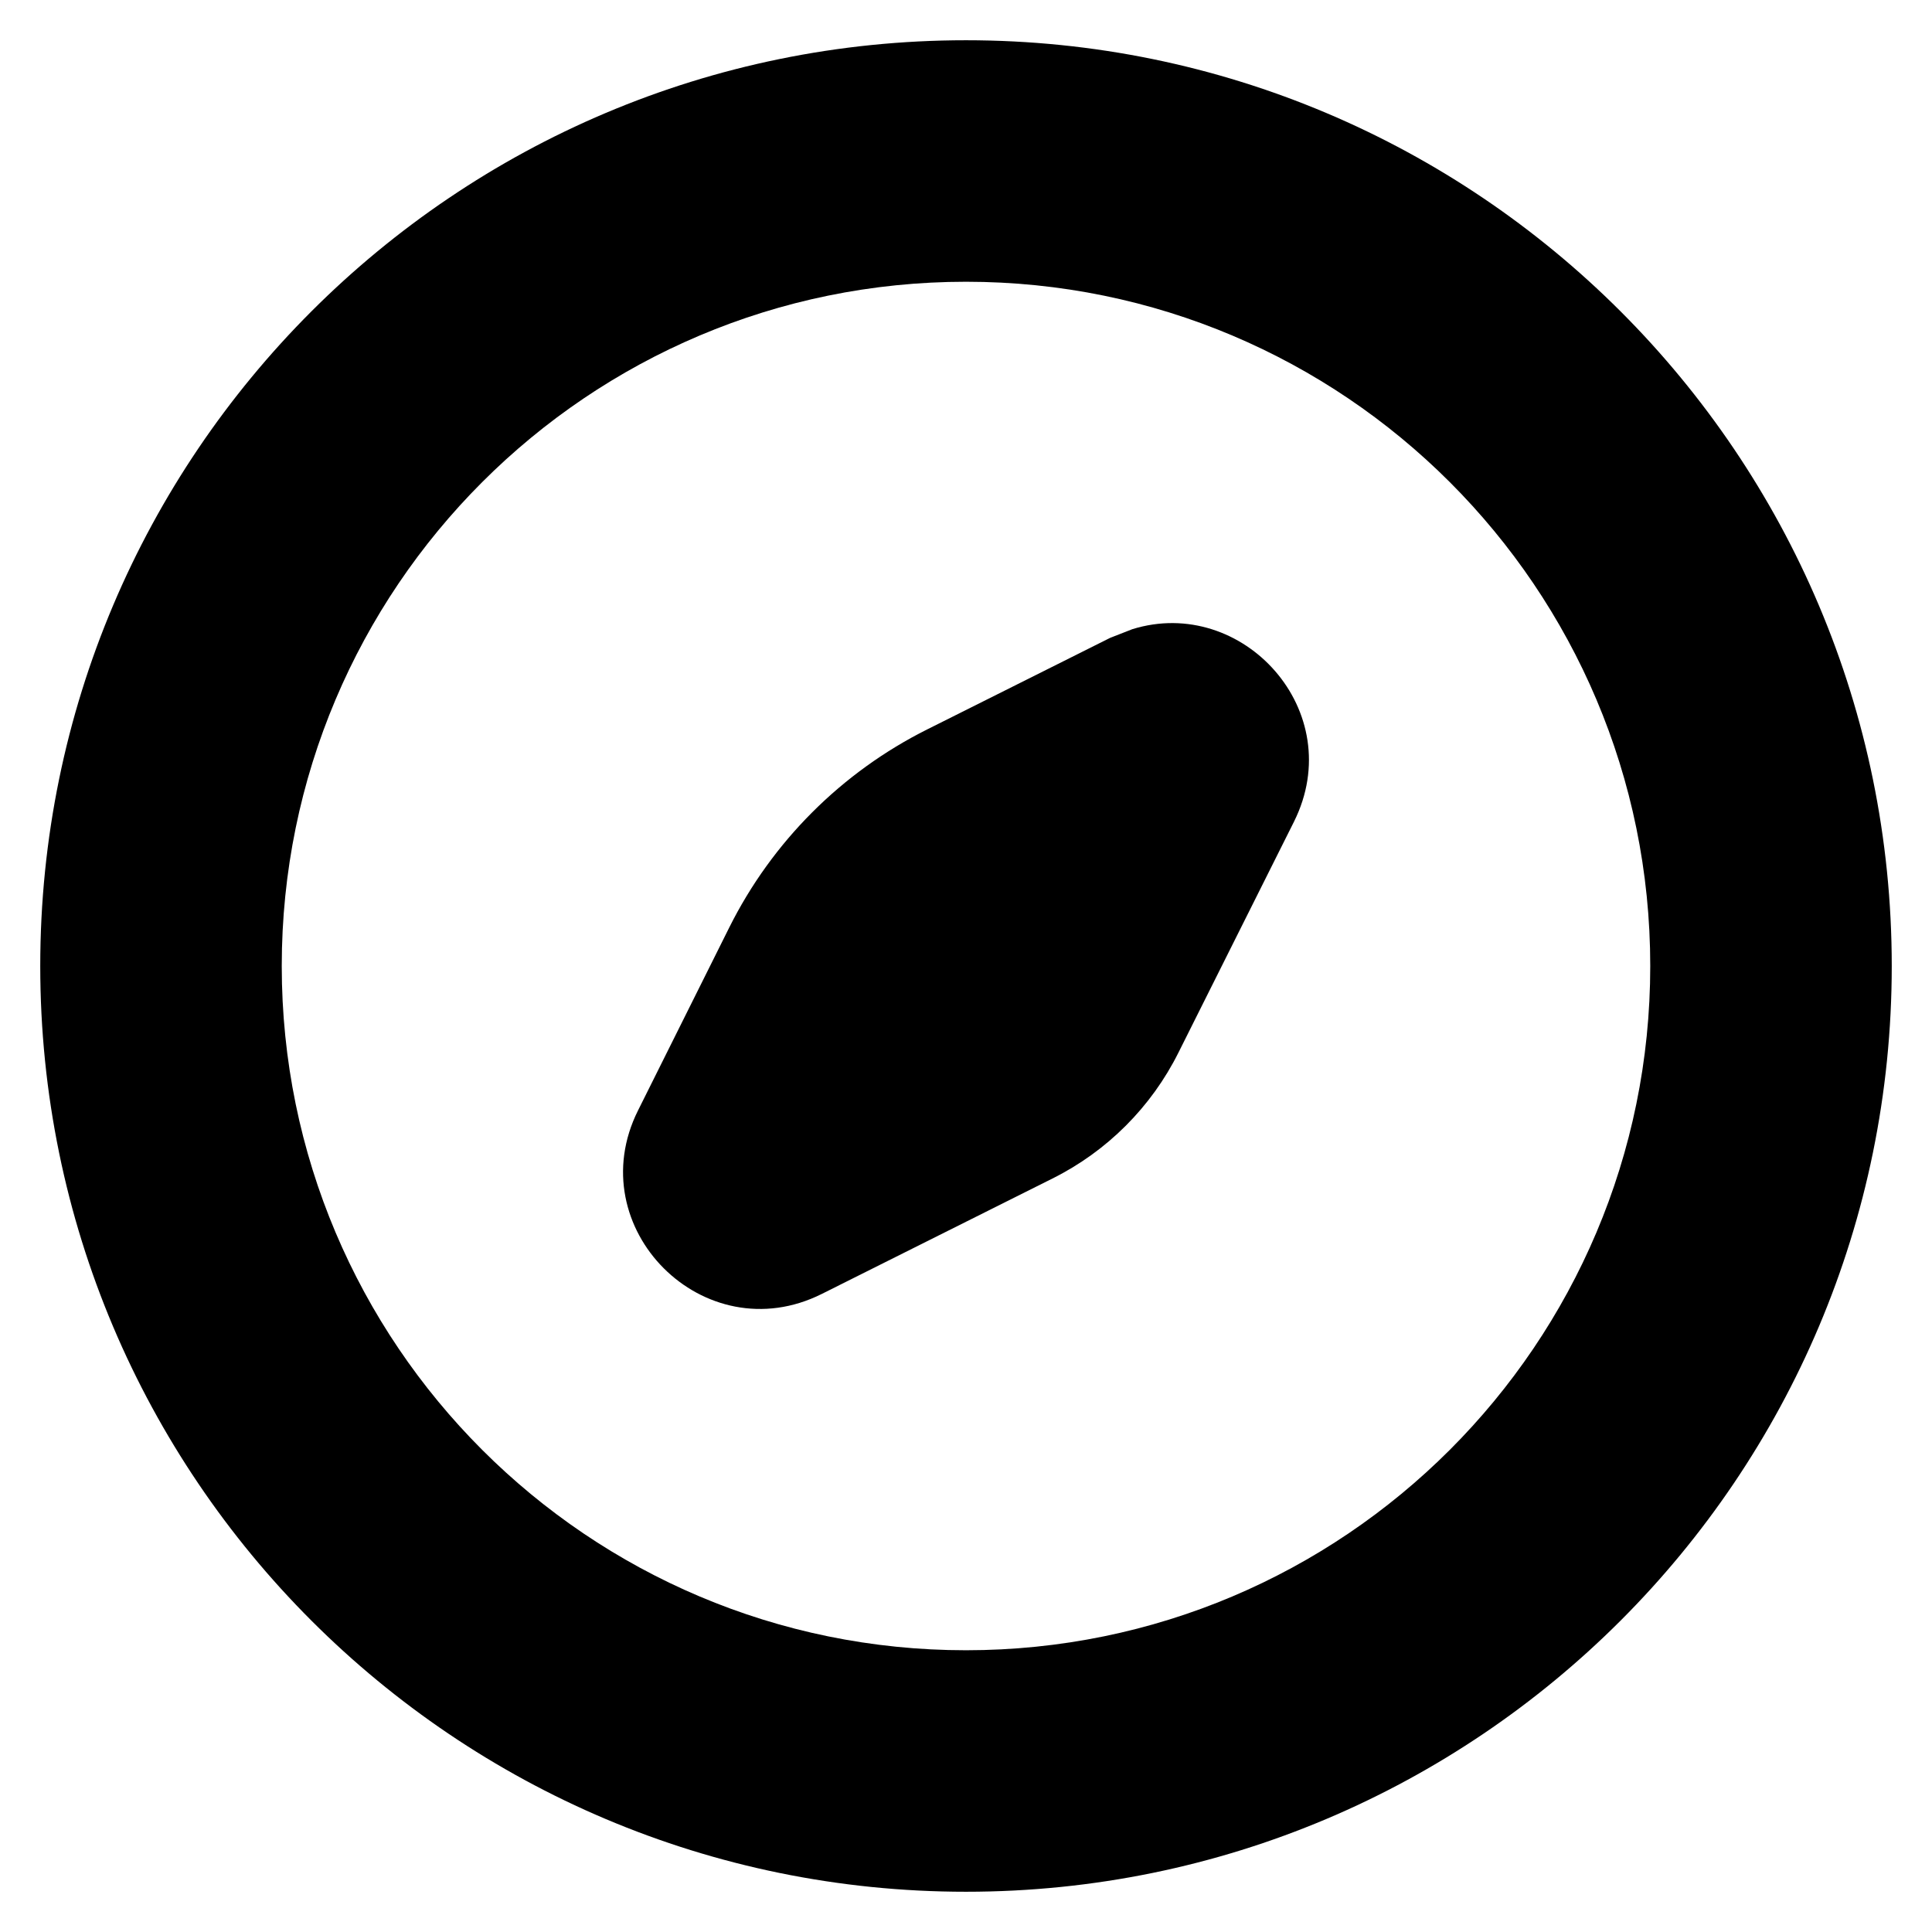
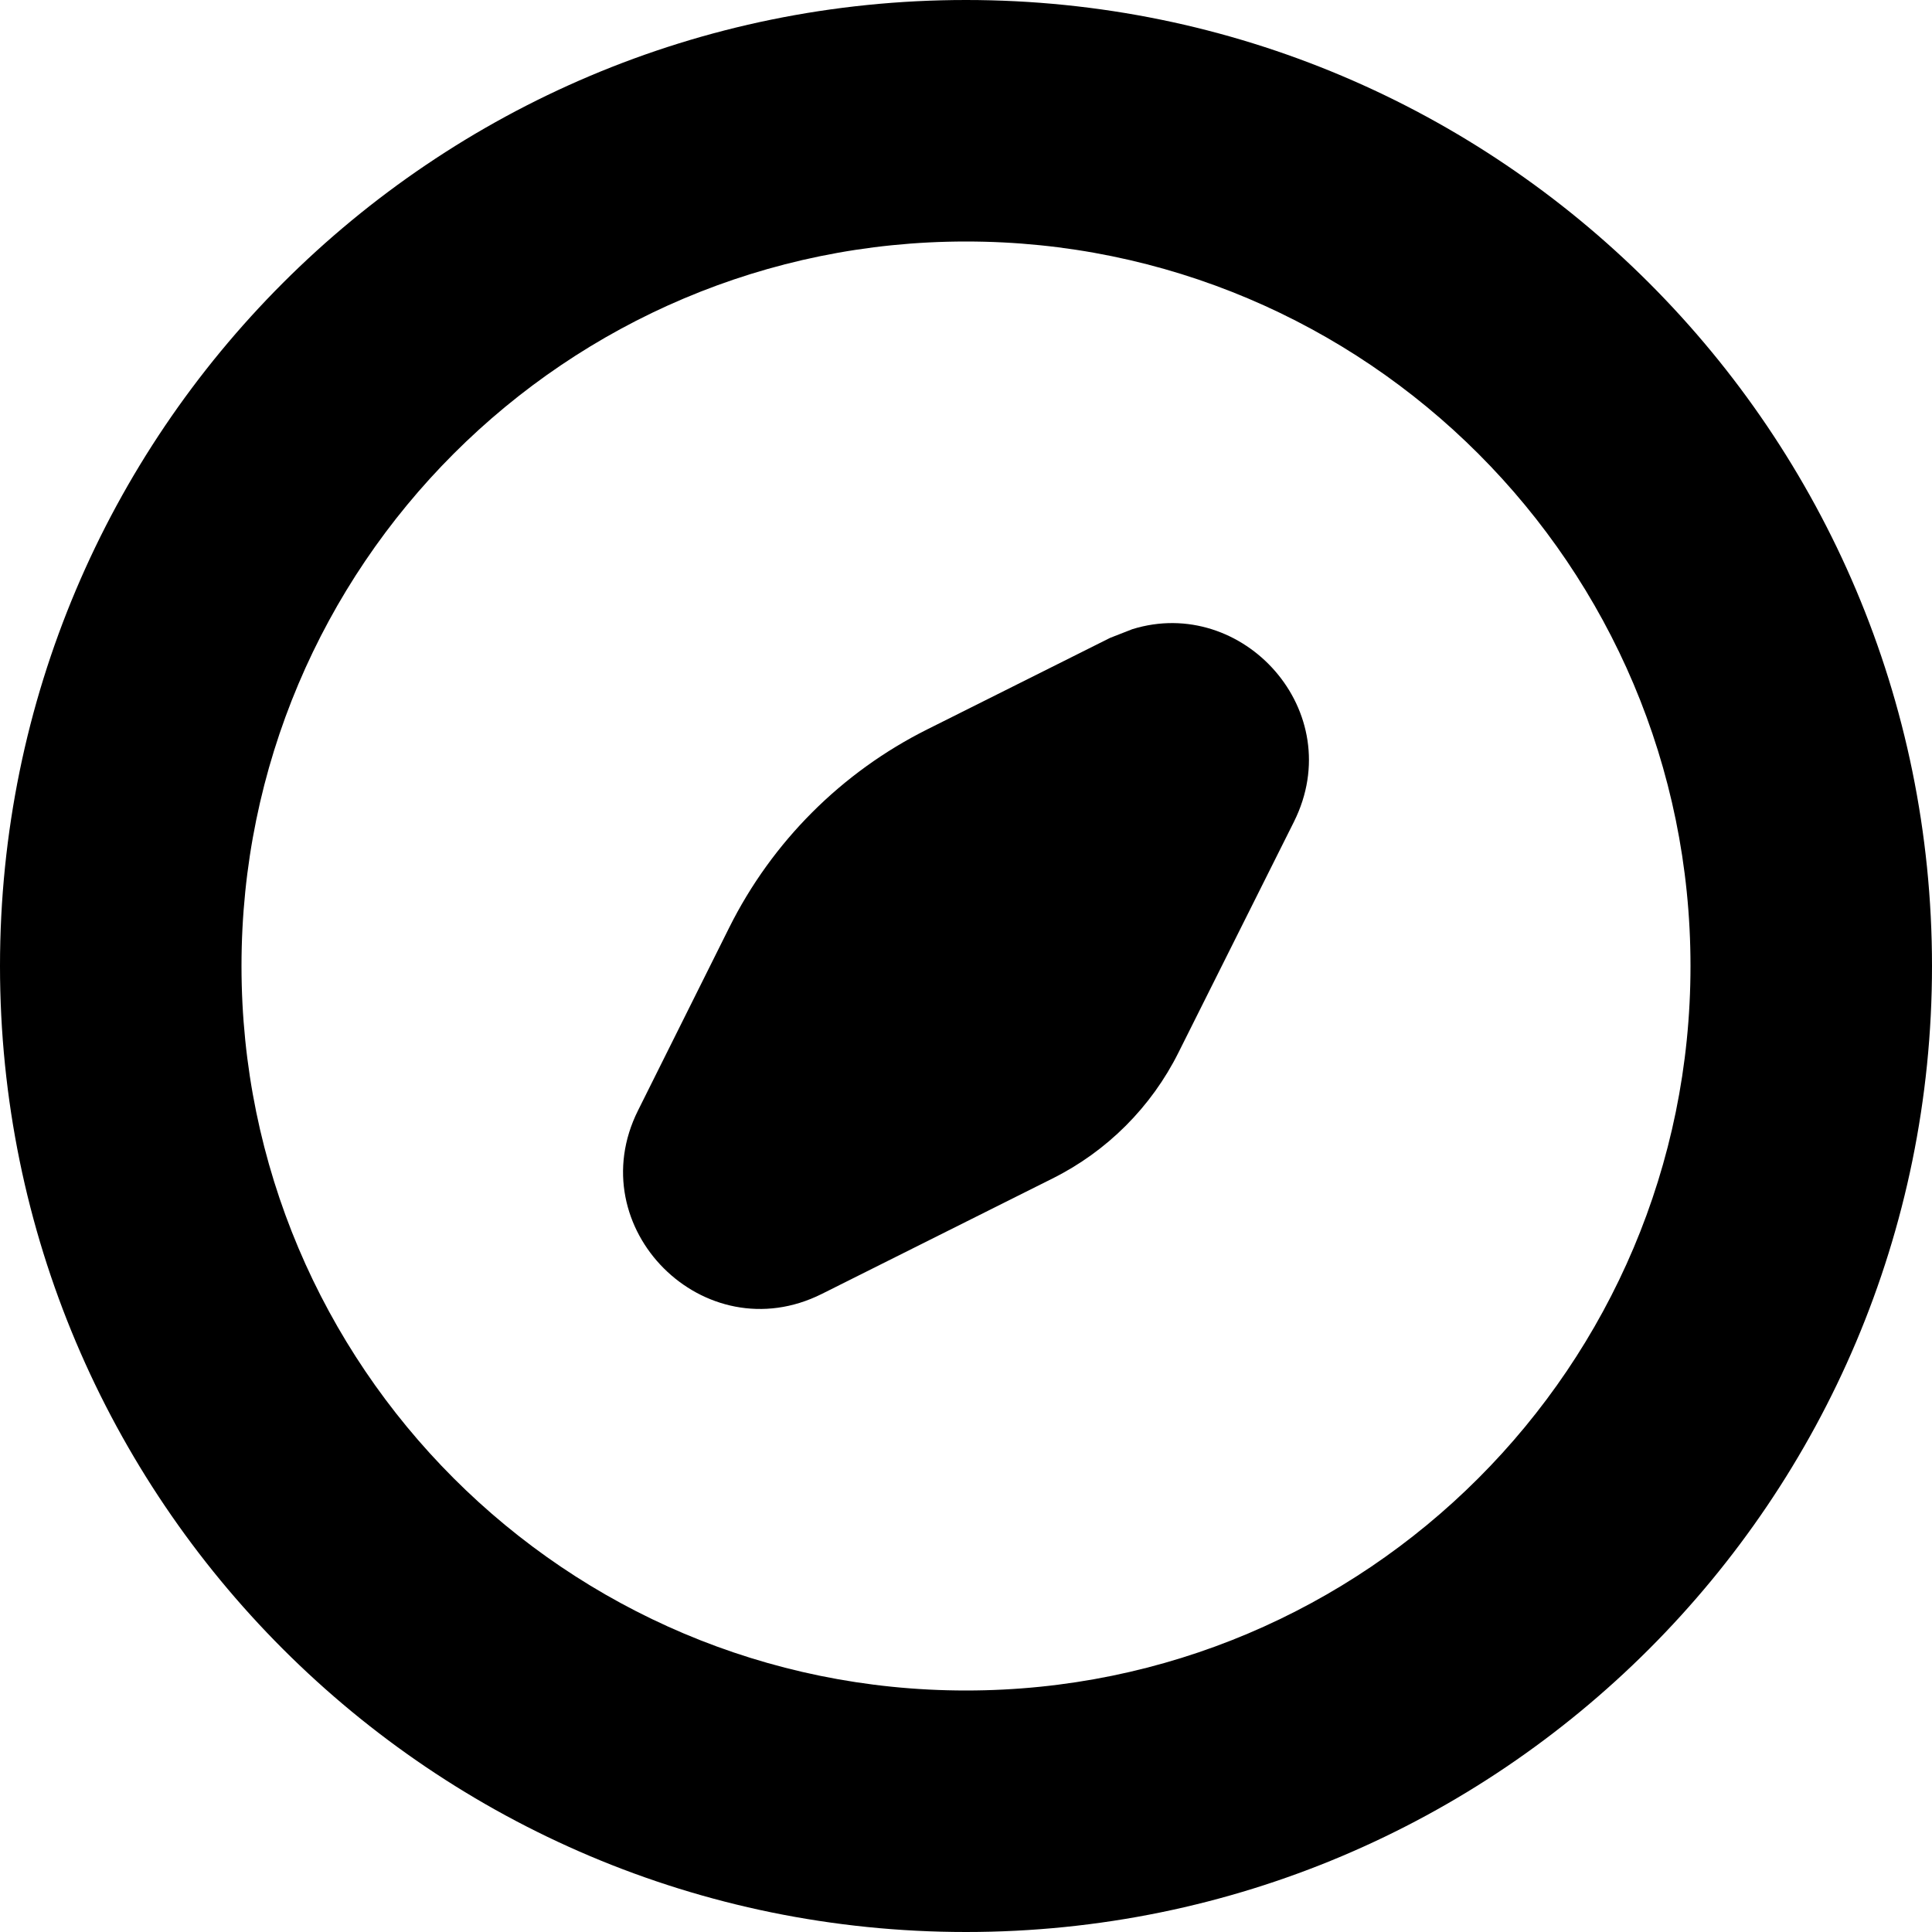
<svg xmlns="http://www.w3.org/2000/svg" width="12" height="12" fill="none" data-fui-icon="true" viewBox="0 0 12 12">
  <g clip-path="url(#a)">
-     <path fill="currentColor" d="M6 .25a5.75 5.75 0 1 1 0 11.5A5.75 5.75 0 0 1 6 .25m0 1.5a4.25 4.25 0 1 0 0 8.5 4.25 4.25 0 0 0 0-8.5m1.033 2.158c.686-.213 1.346.51 1.004 1.196L7.32 6.537c-.169.339-.444.614-.783.783l-1.433.717c-.73.365-1.506-.41-1.141-1.14L4.53 5.76a2.75 2.75 0 0 1 1.23-1.23l1.135-.568z" />
+     <path fill="currentColor" d="M6 0a6 6 0 1 1 0 12A6 6 0 0 1 6 0m0 1.5a4.5 4.5 0 1 0 0 9 4.5 4.5 0 0 0 0-9m1.033 2.408c.686-.213 1.346.51 1.004 1.196L7.32 6.537c-.169.339-.444.614-.783.783l-1.433.717c-.73.365-1.506-.41-1.141-1.14L4.53 5.76a2.75 2.75 0 0 1 1.23-1.23l1.135-.568z" />
  </g>
  <defs>
    <clipPath id="a">
      <path fill="currentColor" d="M0 0h12v12H0z" />
    </clipPath>
  </defs>
</svg>
